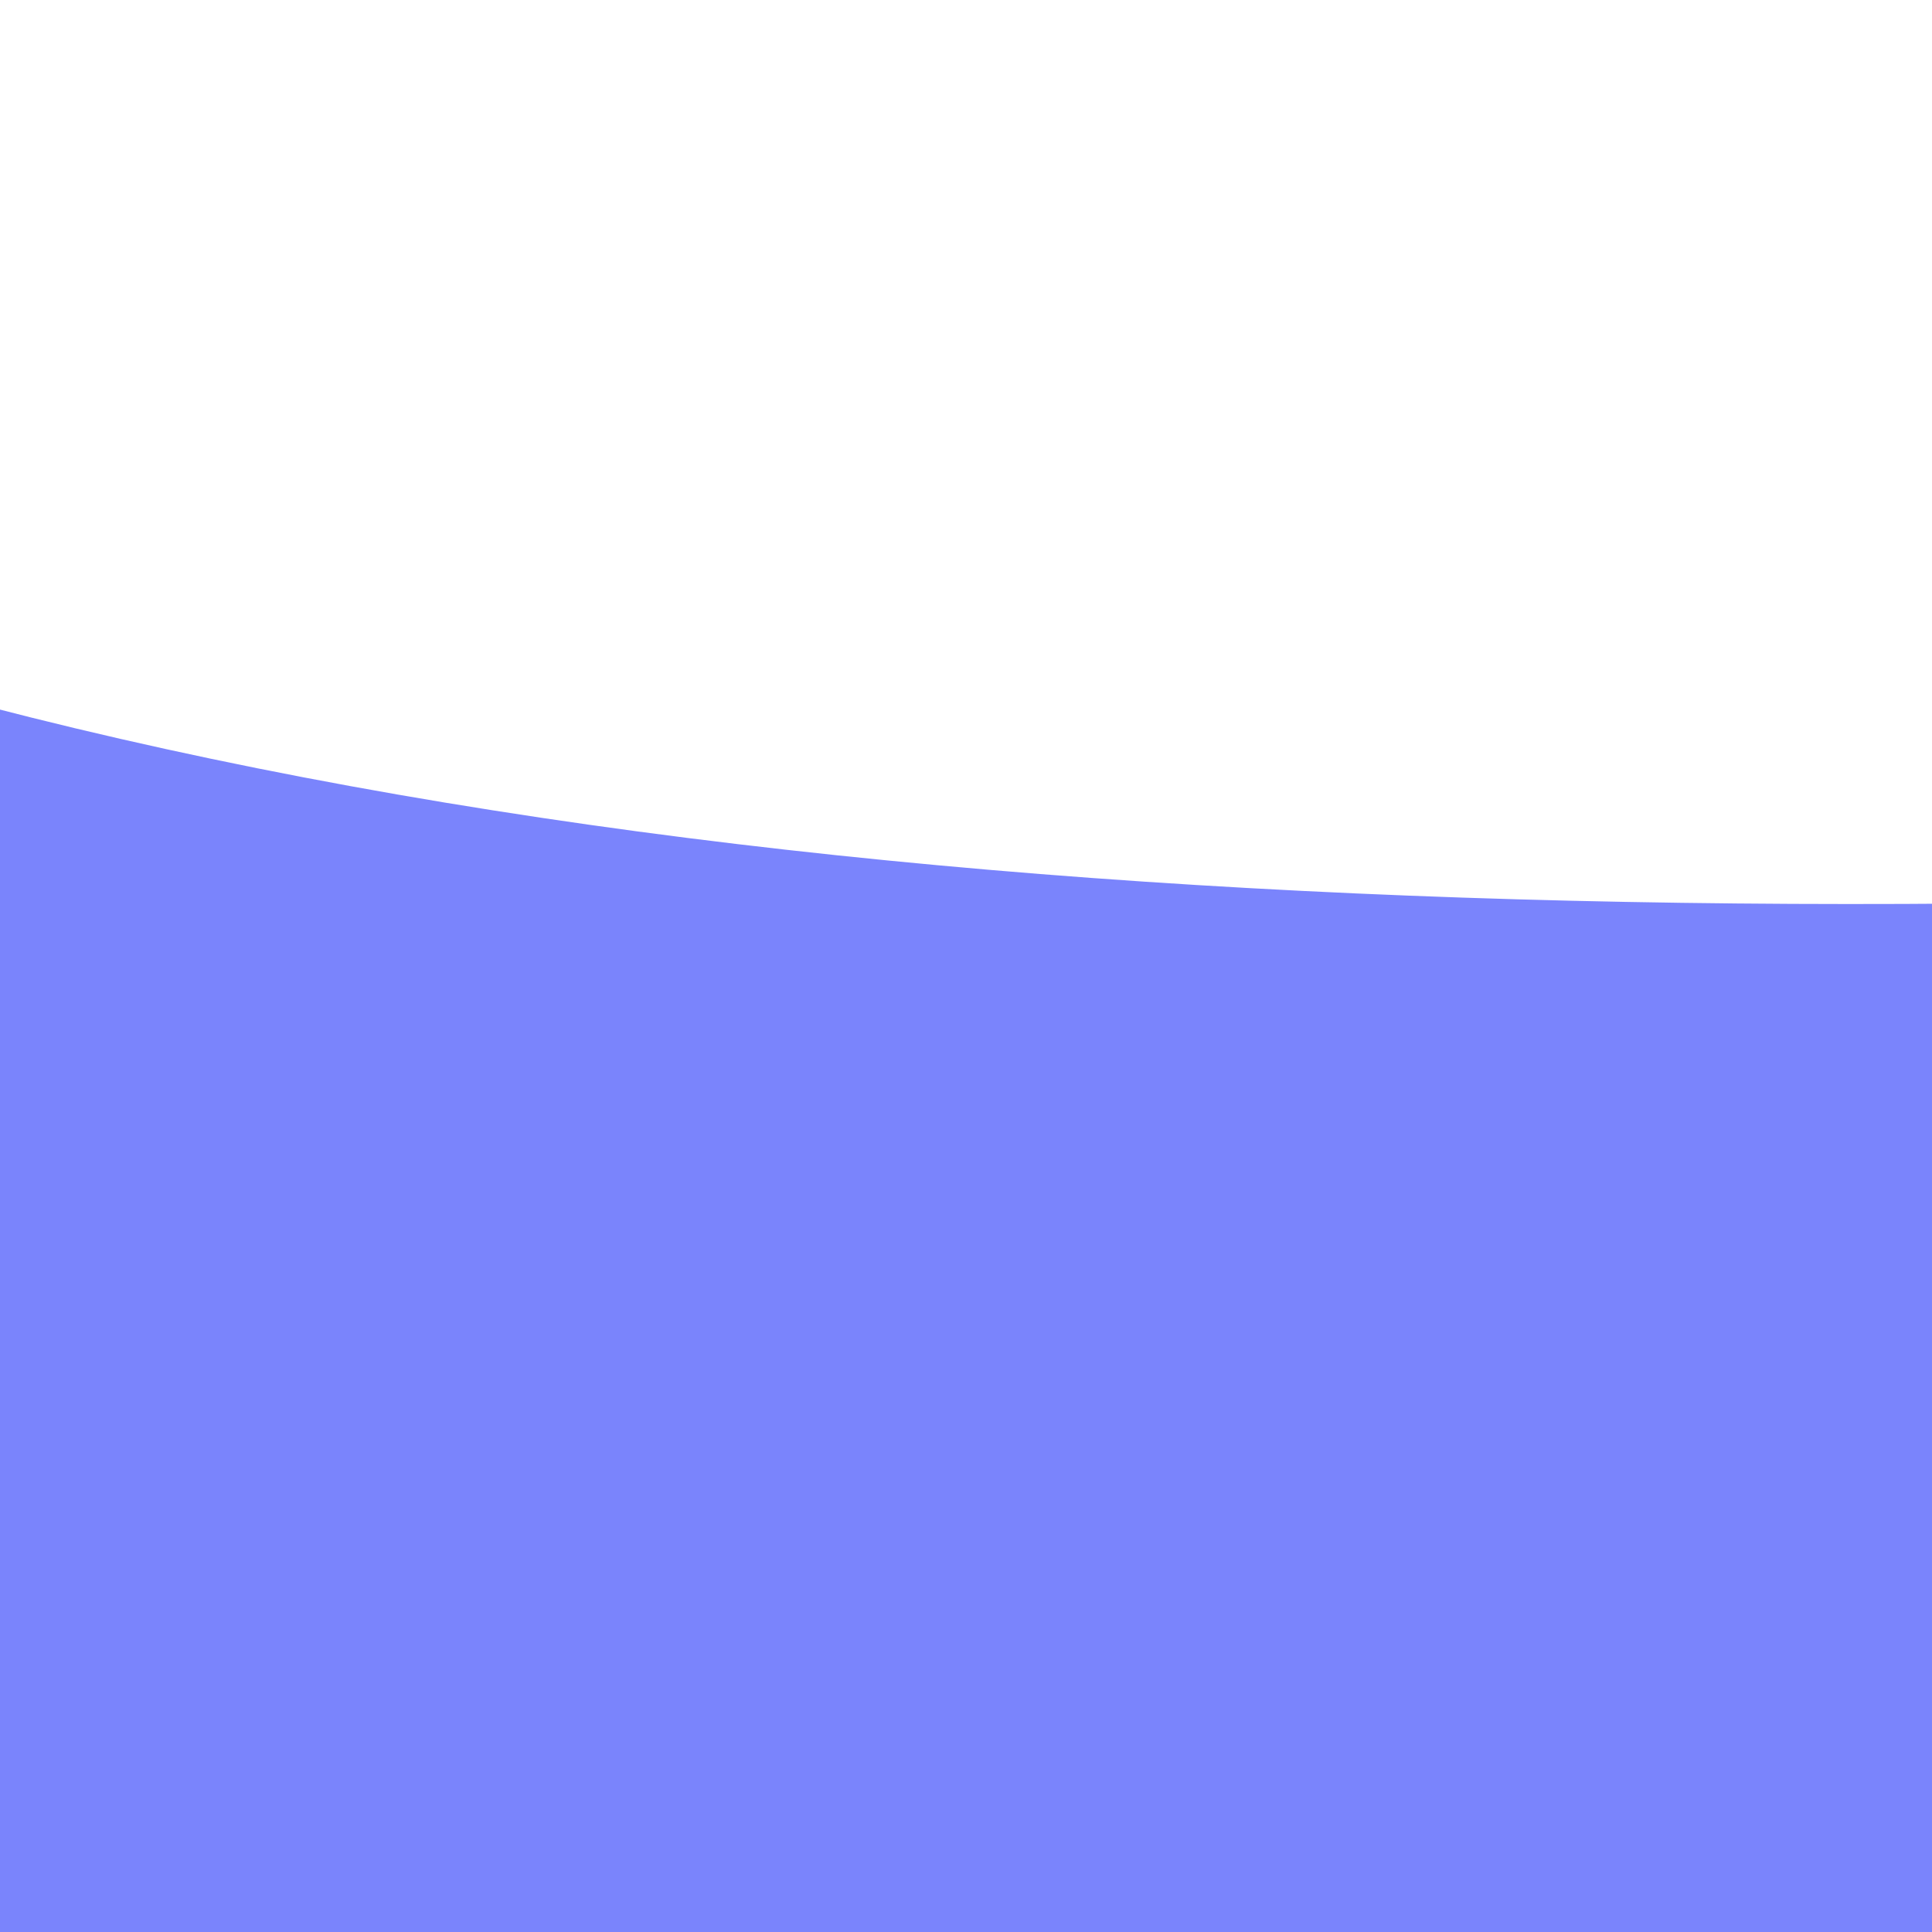
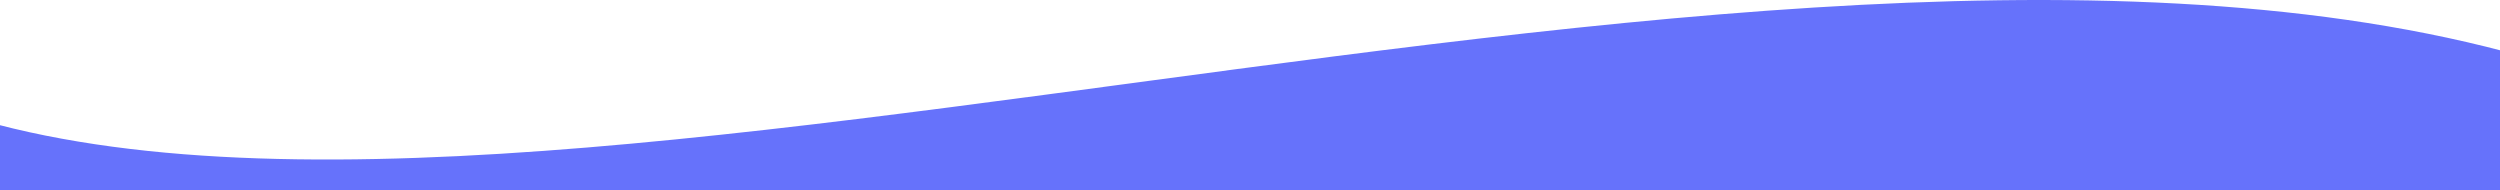
- <svg xmlns="http://www.w3.org/2000/svg" viewBox="0 0 180 180" fill="none">
-   <path d="M1011.85 600.859c-384.083-51.696-566.347-91.618-1052.187-25.431-106.469 14.504-174.011-588.55 0-522.043 317.908 121.504 1052.187-166.714 1439.577 0 168.37 72.459 95.47 407.118 0 460.585-134.96 75.586-177.45 115.146-387.39 86.889z" fill="#6672FB" fill-opacity=".87" />
+ <svg xmlns="http://www.w3.org/2000/svg" viewBox="0 0 1320 100" fill="none" preserveAspectRatio="none">
+   <path d="M1011.85 600.859c-384.083-51.696-566.347-91.618-1052.187-25.431-106.469 14.504-174.011-588.55 0-522.043 317.908 121.504 1052.187-166.714 1439.577 0 168.37 72.459 95.47 407.118 0 460.585-134.96 75.586-177.45 115.146-387.39 86.889z" fill="#6672FB" />
</svg>
